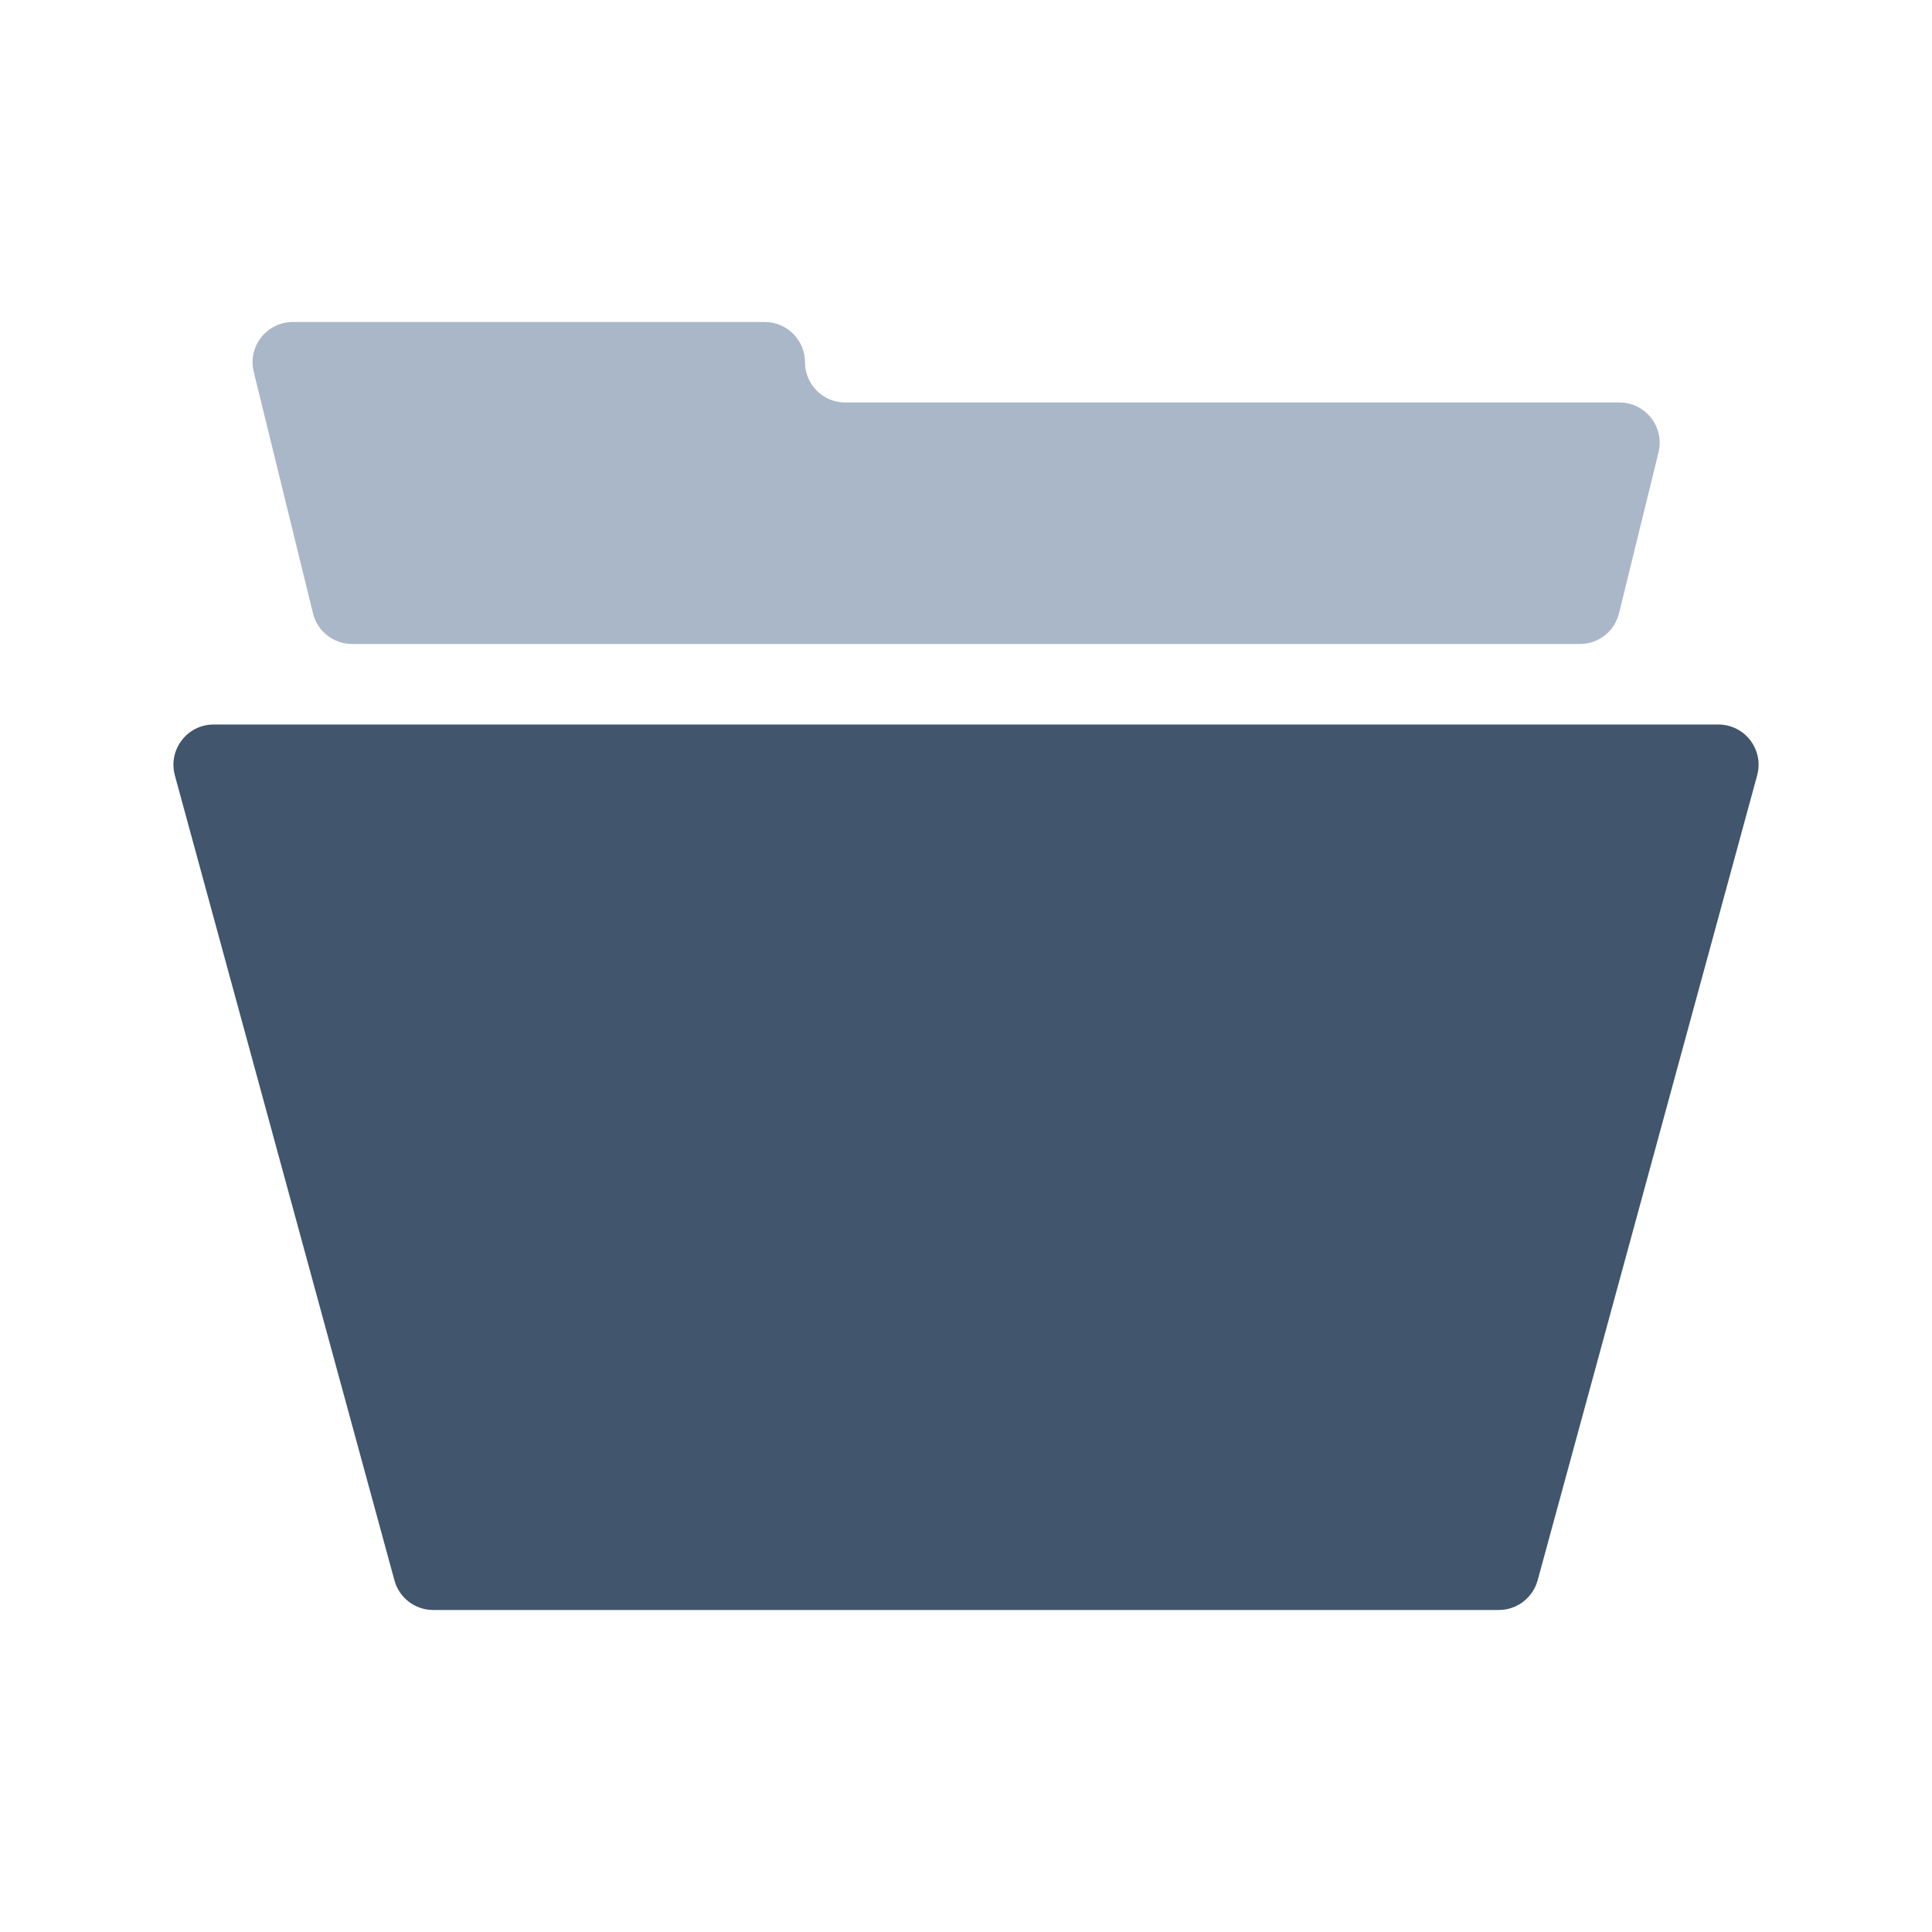
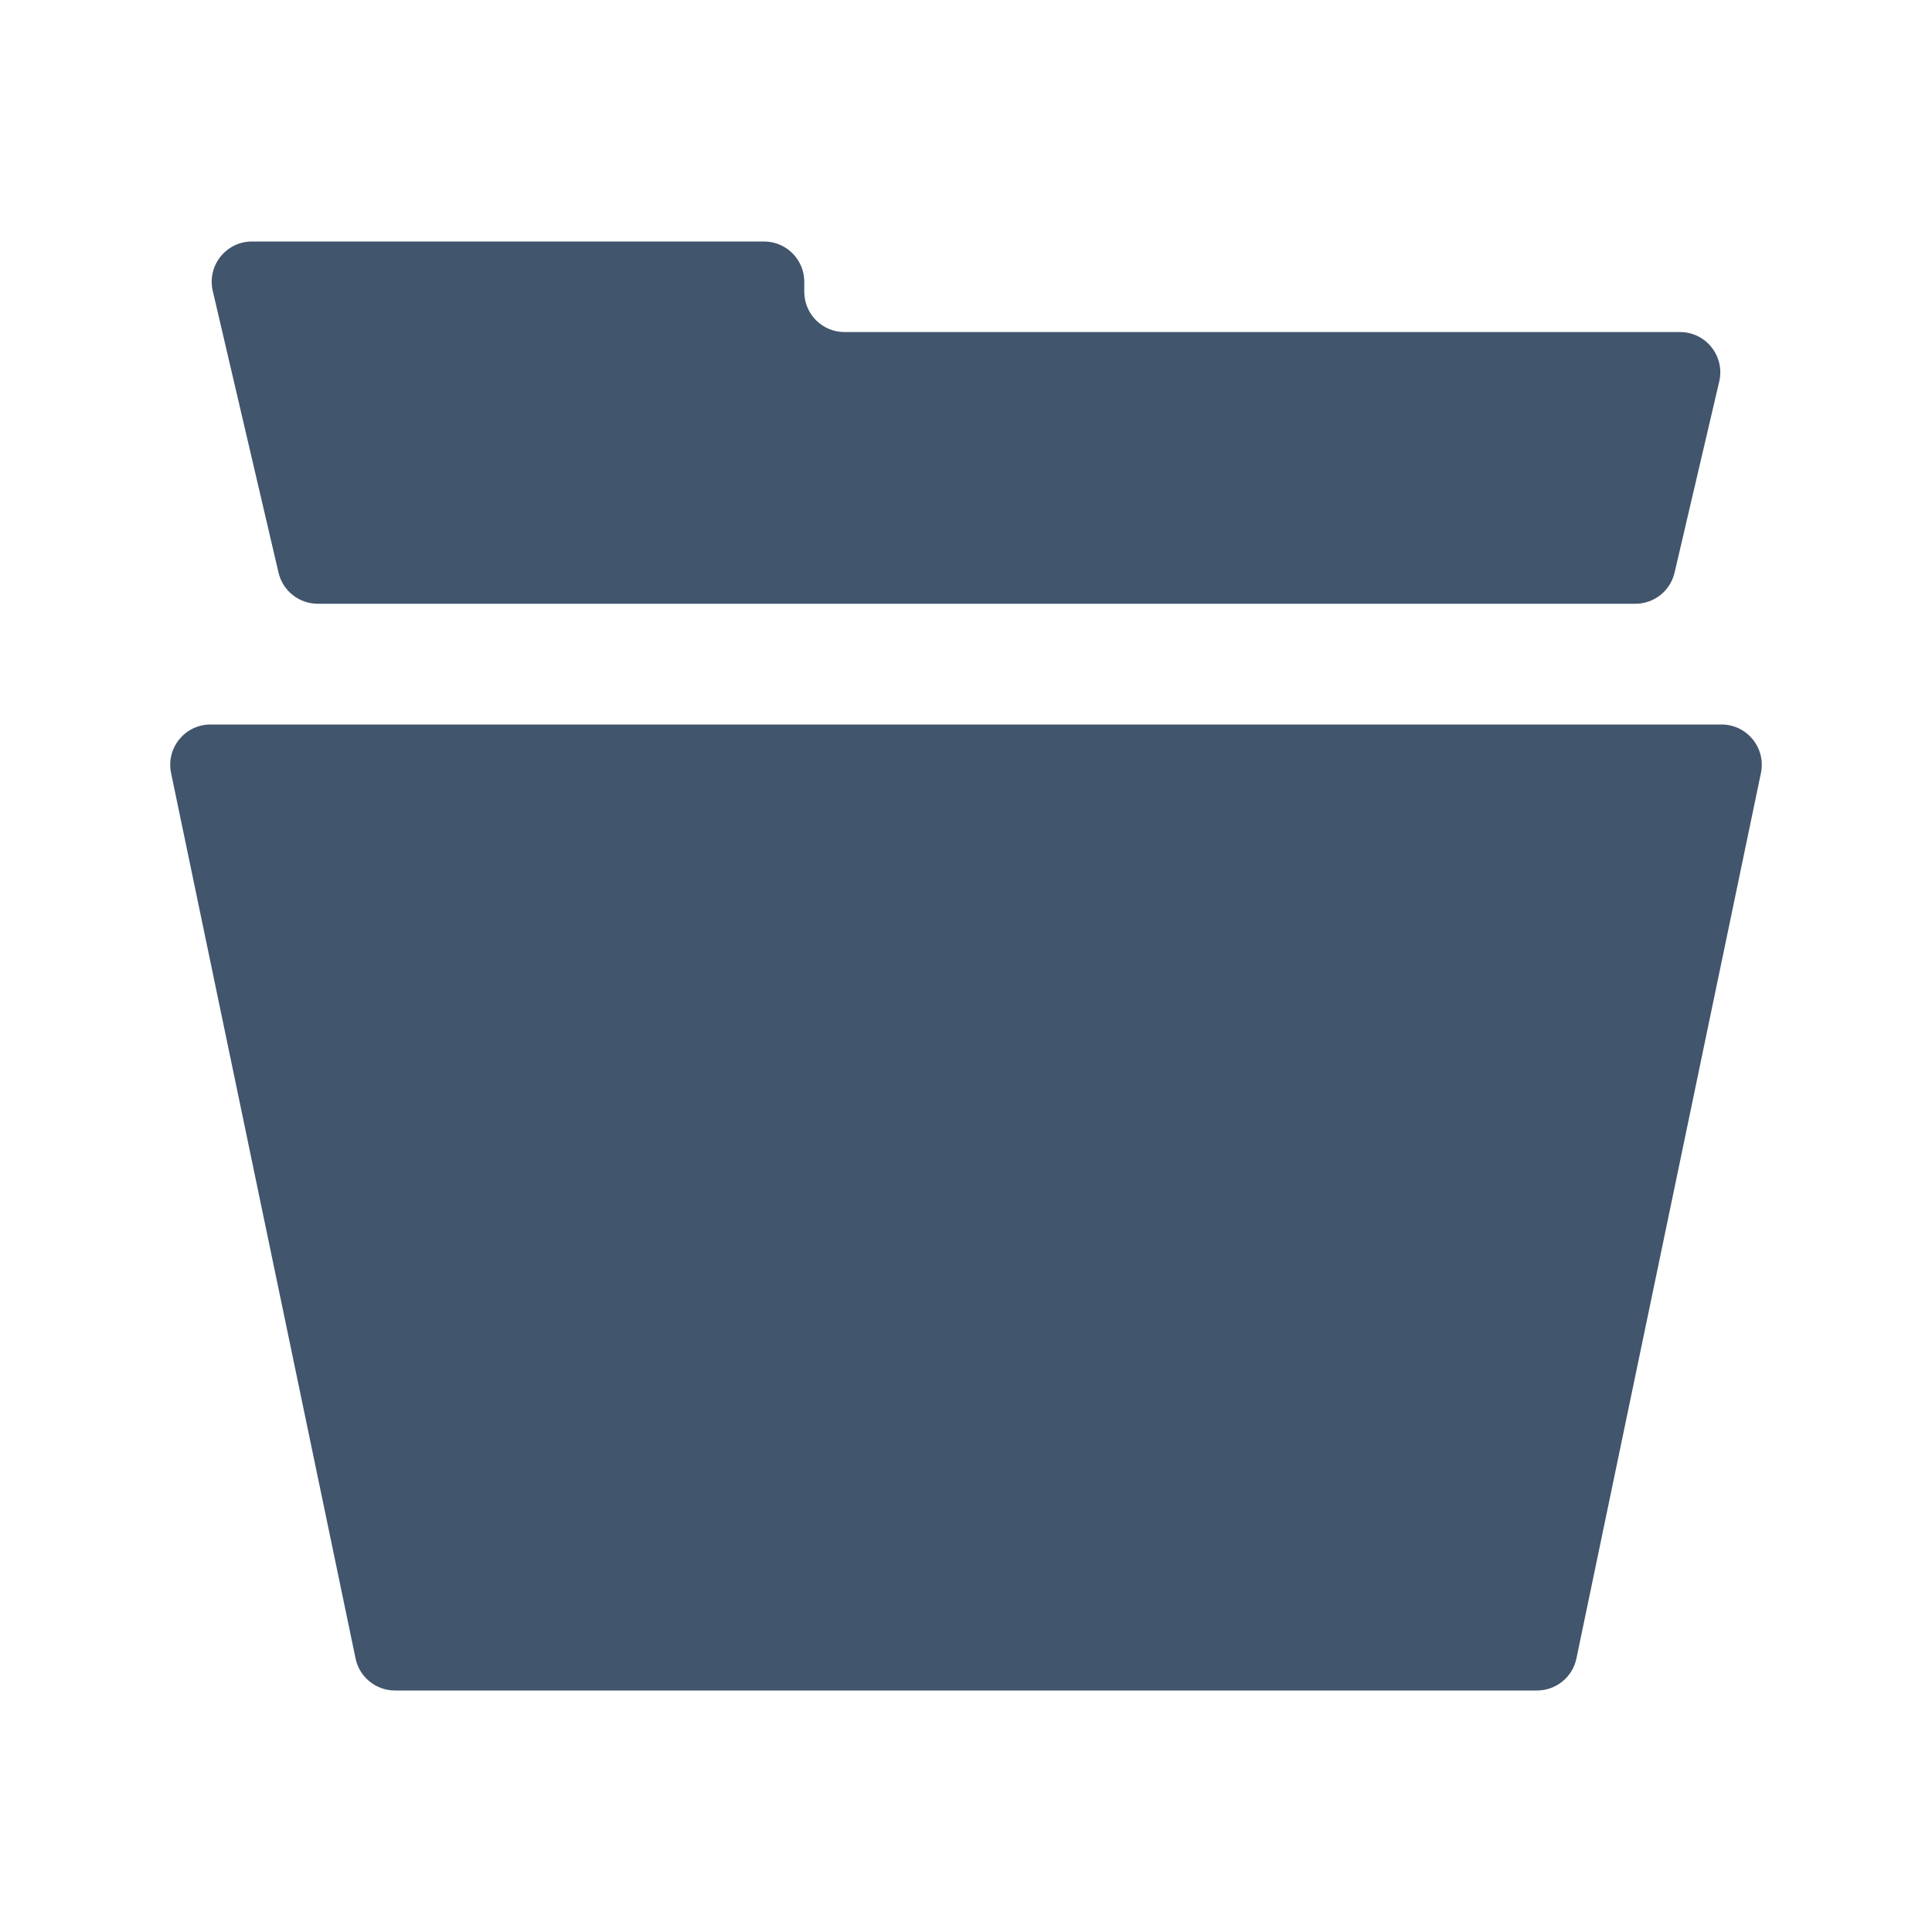
<svg xmlns="http://www.w3.org/2000/svg" viewBox="0 0 24 24" fill="none">
-   <path d="M2.172 9.632C2.086 9.313 2.325 9 2.655 9H21.345C21.675 9 21.915 9.313 21.828 9.632L19.101 19.632C19.041 19.849 18.844 20 18.618 20H5.382C5.156 20 4.959 19.849 4.9 19.632L2.172 9.632Z" fill="#41556C" />
-   <path opacity="0.6" d="M20.603 5.619C20.68 5.304 20.441 5 20.117 5H10.5C10.224 5 10 4.776 10 4.5C10 4.224 9.776 4 9.5 4H3.638C3.313 4 3.075 4.304 3.152 4.619L3.888 7.619C3.943 7.843 4.144 8 4.374 8H19.626C19.856 8 20.057 7.843 20.112 7.619L20.603 5.619Z" fill="#7187A5" />
+   <path d="M2.125 9.602C2.061 9.291 2.298 9 2.615 9H21.385C21.702 9 21.939 9.291 21.875 9.602L19.583 20.602C19.535 20.834 19.33 21 19.093 21H4.907C4.67 21 4.465 20.834 4.417 20.602L2.125 9.602Z" fill="#41556C" />
+   <path d="M21.357 4.739C21.43 4.425 21.192 4.125 20.87 4.125H10.491C10.215 4.125 9.991 3.901 9.991 3.625V3.5C9.991 3.224 9.767 3 9.491 3H3.13C2.808 3 2.57 3.3 2.643 3.614L3.46 7.114C3.513 7.34 3.715 7.5 3.947 7.5H20.315C20.548 7.5 20.749 7.34 20.802 7.114L21.357 4.739Z" fill="#41556C" />
</svg>
